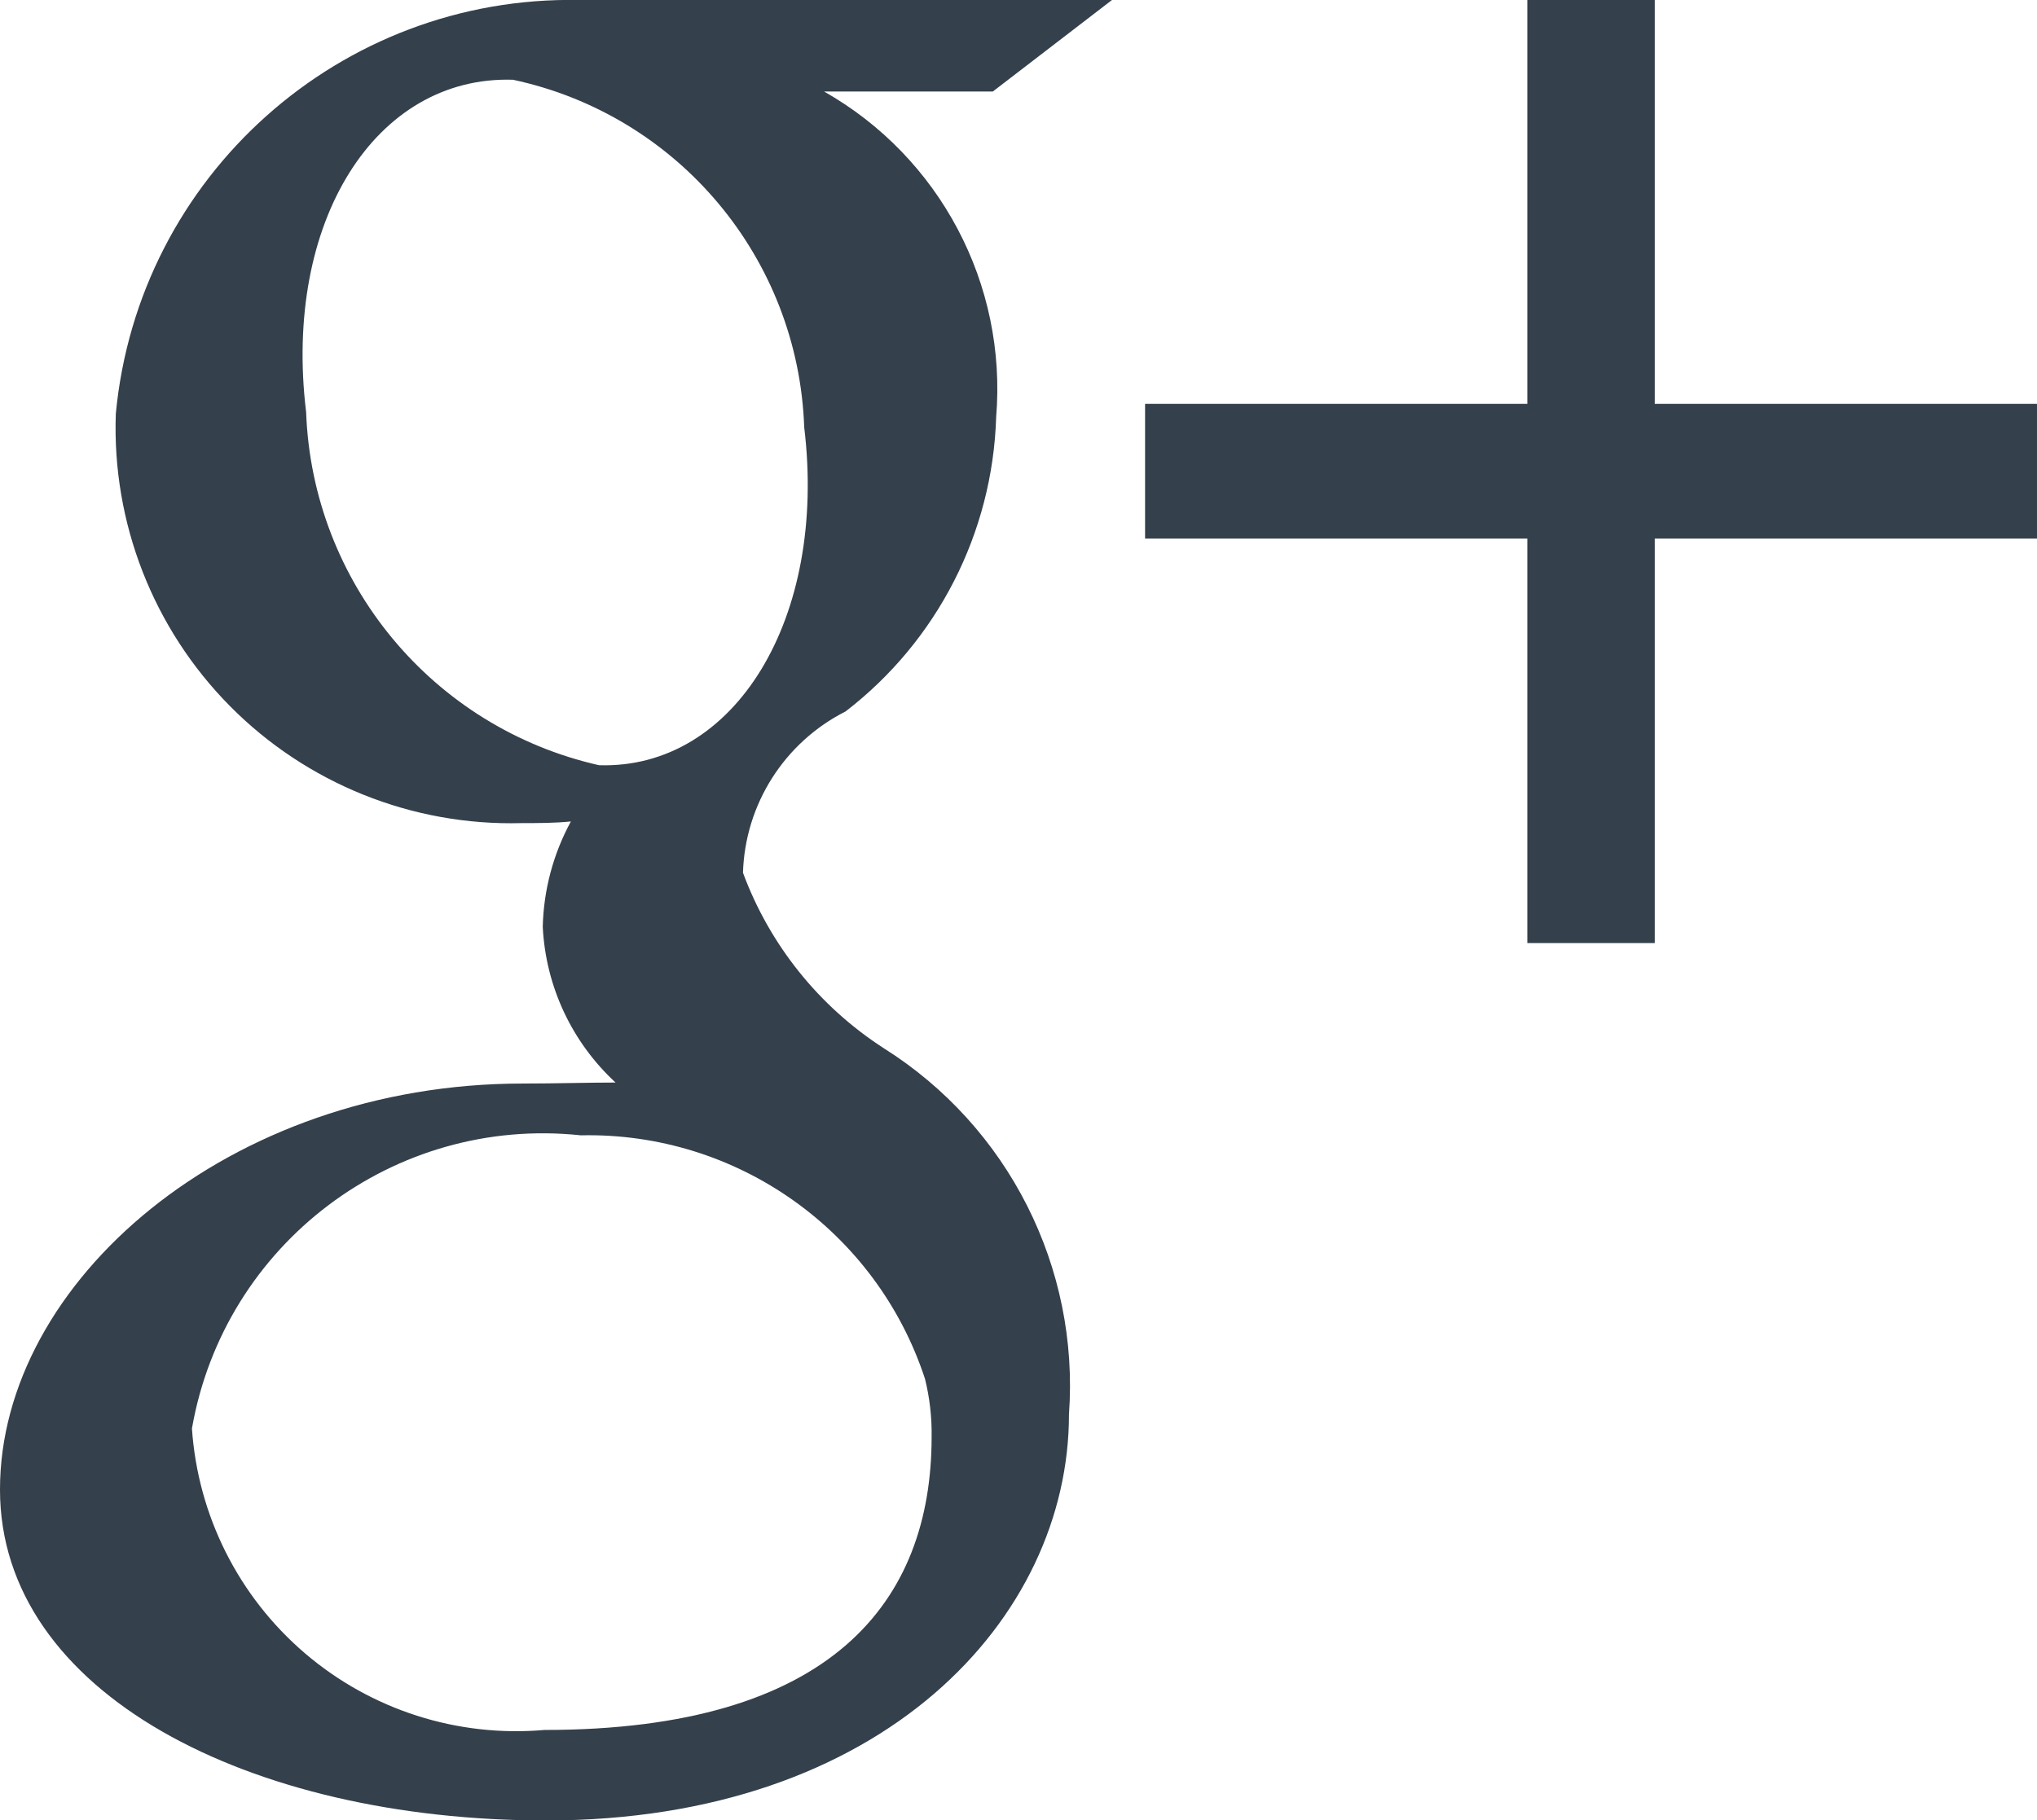
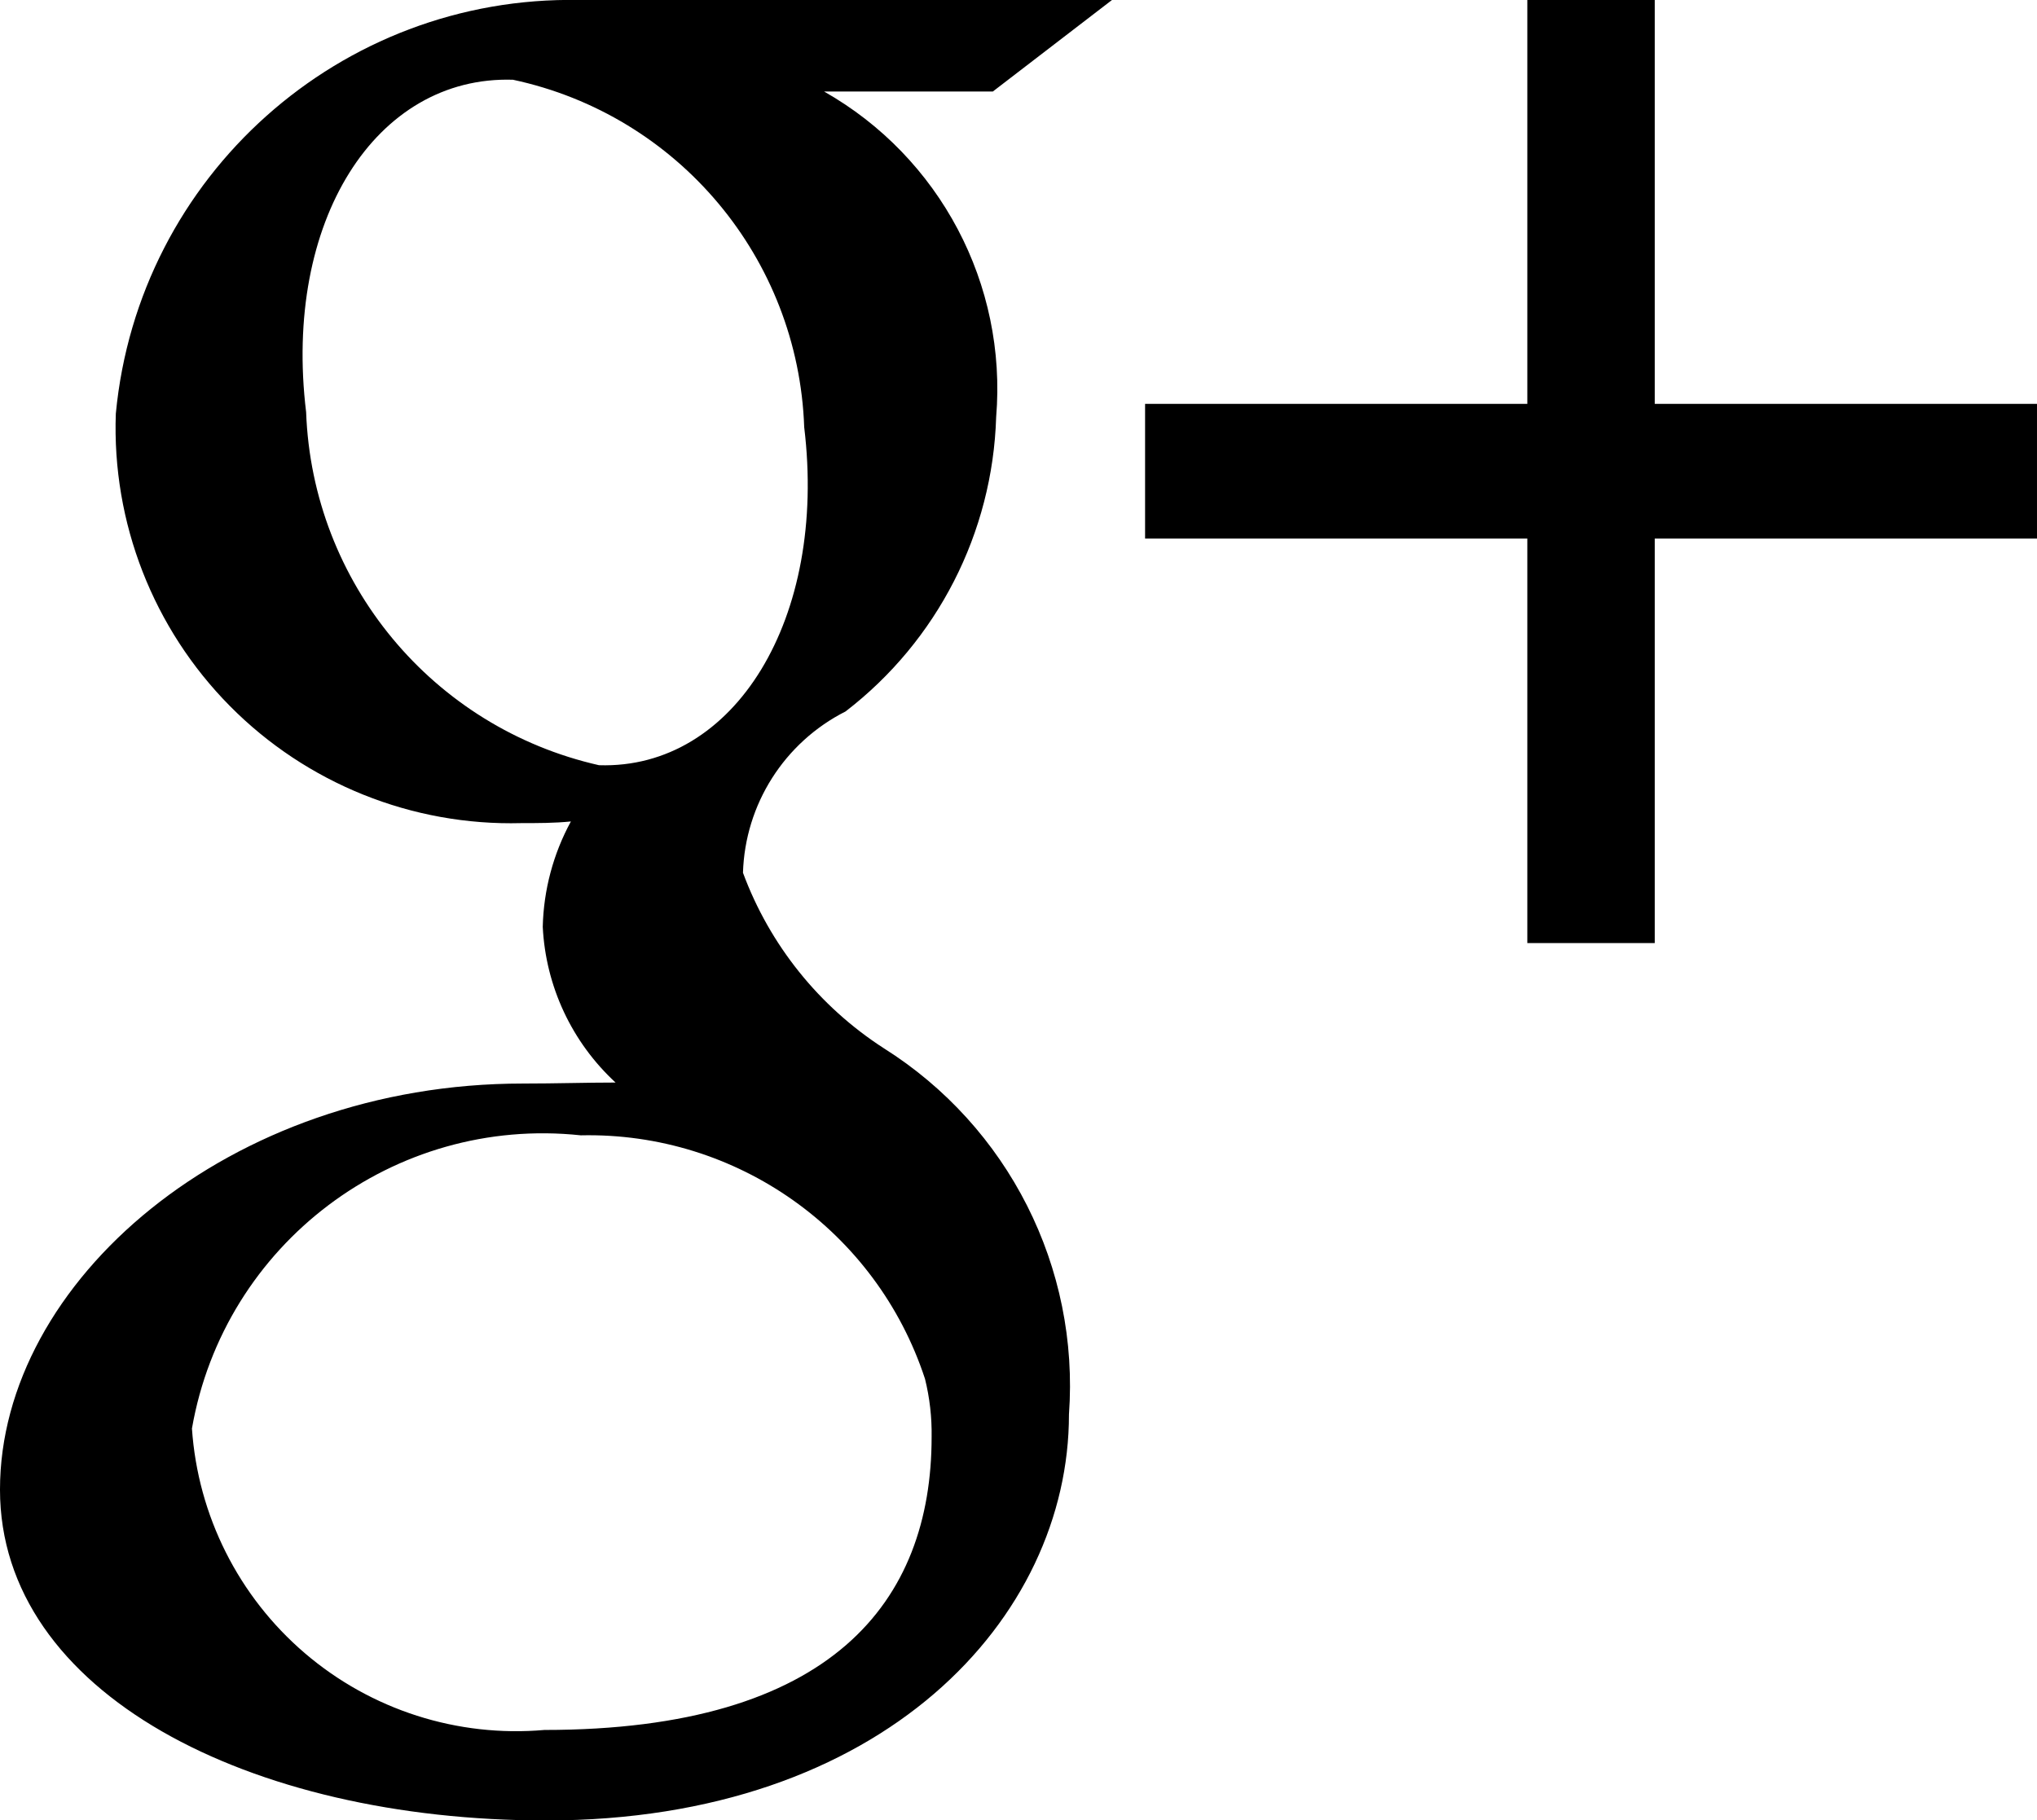
<svg xmlns="http://www.w3.org/2000/svg" width="12.31" height="11" viewBox="0 0 12.31 11">
-   <path fill="#34404b" fill-rule="evenodd" d="M1321.63,25h-3.22a2.761,2.761,0,0,0-2.8,2.5,2.389,2.389,0,0,0,2.45,2.475c0.1,0,.2,0,0.3-0.01a1.4,1.4,0,0,0-.17.637,1.373,1.373,0,0,0,.44.941c-0.18,0-.36.006-0.56,0.006-1.78,0-3.16,1.2-3.16,2.454,0,1.231,1.51,2,3.3,2,2.04,0,3.16-1.224,3.16-2.454a2.41,2.41,0,0,0-1.12-2.214,2.15,2.15,0,0,1-.85-1.06,1.131,1.131,0,0,1,.62-0.975,2.334,2.334,0,0,0,.91-1.779,2.066,2.066,0,0,0-1.04-1.968h1.02Zm-1.13,8.334a1.37,1.37,0,0,1,.04.351c0,0.994-.6,1.771-2.34,1.771a1.963,1.963,0,0,1-2.13-1.822,2.154,2.154,0,0,1,2.35-1.772A2.139,2.139,0,0,1,1320.5,33.334Zm-1.97-3.709a2.273,2.273,0,0,1-1.77-2.134c-0.14-1.153.42-2.035,1.25-2.009a2.227,2.227,0,0,1,1.76,2.1C1319.91,28.738,1319.35,29.651,1318.53,29.625Zm6.38-2.184V25h-0.77v2.441h-2.31v0.814h2.31V30.7h0.77V28.255h2.31V27.441h-2.31Z" transform="translate(-1314.91 -25)" />
+   <path fill-rule="evenodd" d="M1321.63,25h-3.22a2.761,2.761,0,0,0-2.8,2.5,2.389,2.389,0,0,0,2.45,2.475c0.1,0,.2,0,0.3-0.01a1.4,1.4,0,0,0-.17.637,1.373,1.373,0,0,0,.44.941c-0.18,0-.36.006-0.56,0.006-1.78,0-3.16,1.2-3.16,2.454,0,1.231,1.51,2,3.3,2,2.04,0,3.16-1.224,3.16-2.454a2.41,2.41,0,0,0-1.12-2.214,2.15,2.15,0,0,1-.85-1.06,1.131,1.131,0,0,1,.62-0.975,2.334,2.334,0,0,0,.91-1.779,2.066,2.066,0,0,0-1.04-1.968h1.02Zm-1.13,8.334a1.37,1.37,0,0,1,.04.351c0,0.994-.6,1.771-2.34,1.771a1.963,1.963,0,0,1-2.13-1.822,2.154,2.154,0,0,1,2.35-1.772A2.139,2.139,0,0,1,1320.5,33.334Zm-1.97-3.709a2.273,2.273,0,0,1-1.77-2.134c-0.14-1.153.42-2.035,1.25-2.009a2.227,2.227,0,0,1,1.76,2.1C1319.91,28.738,1319.35,29.651,1318.53,29.625Zm6.38-2.184V25h-0.77v2.441h-2.31v0.814h2.31V30.7h0.77V28.255h2.31V27.441h-2.31Z" transform="translate(-1314.91 -25)" />
</svg>
